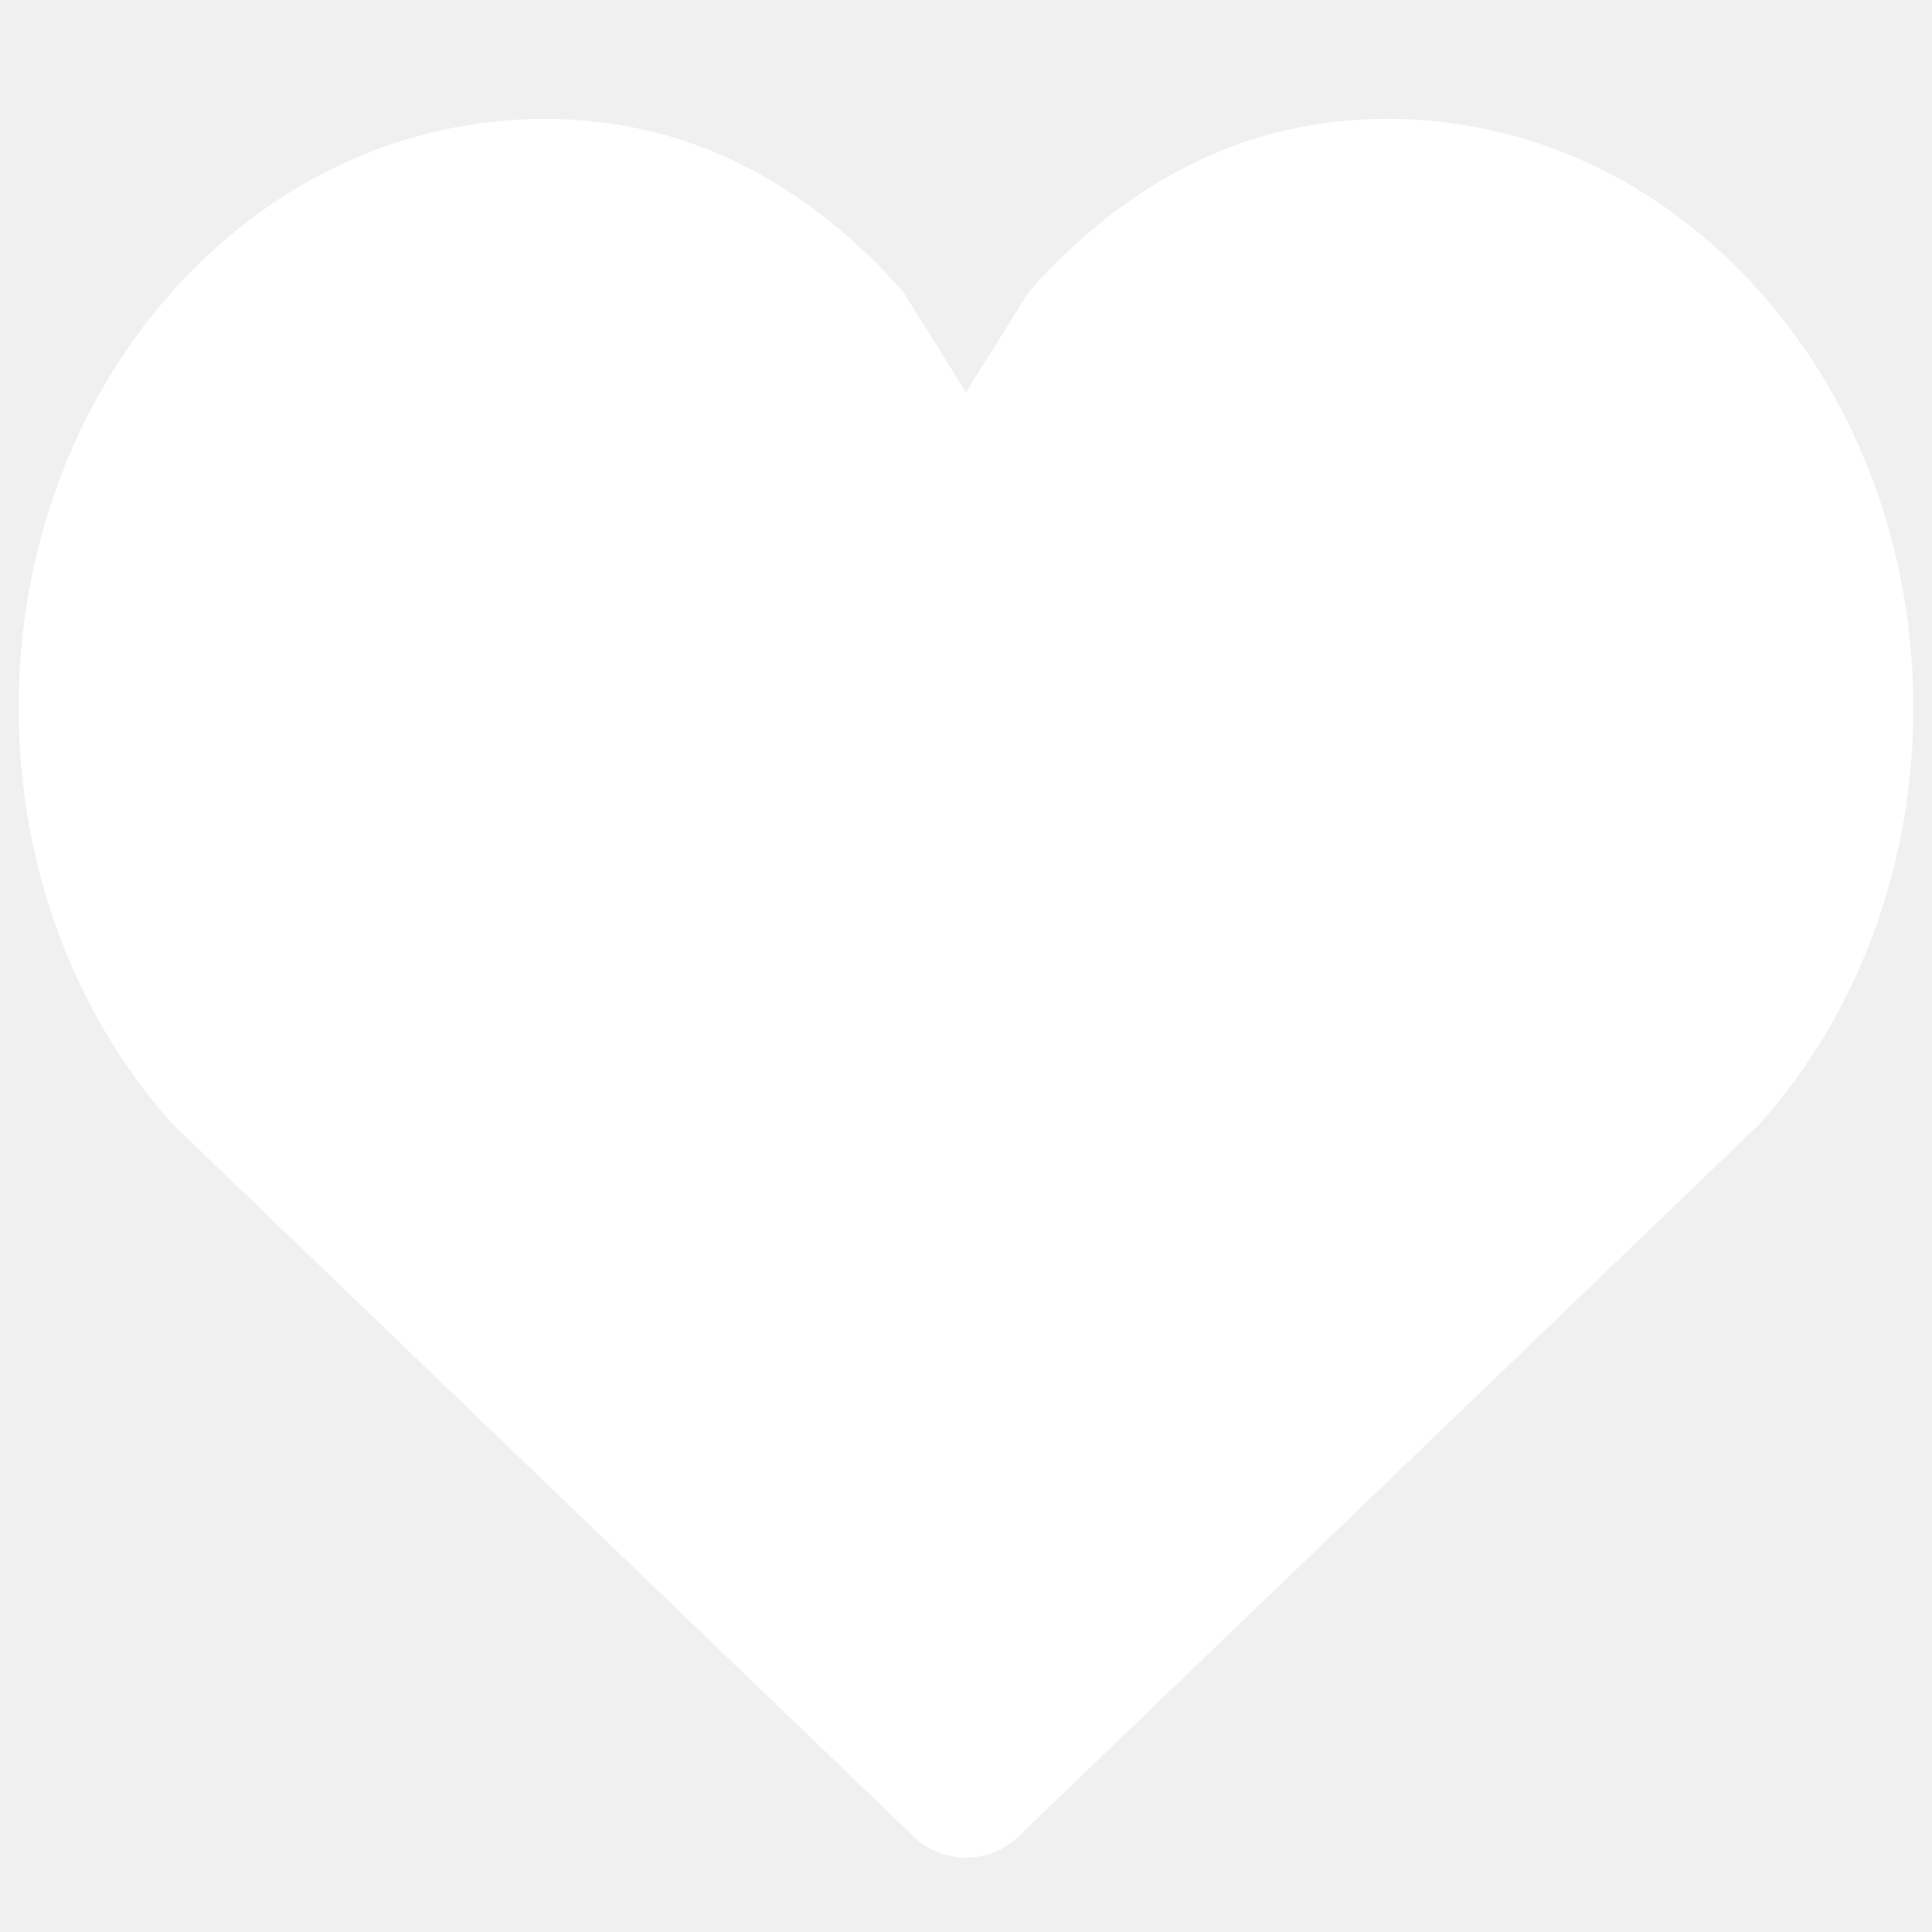
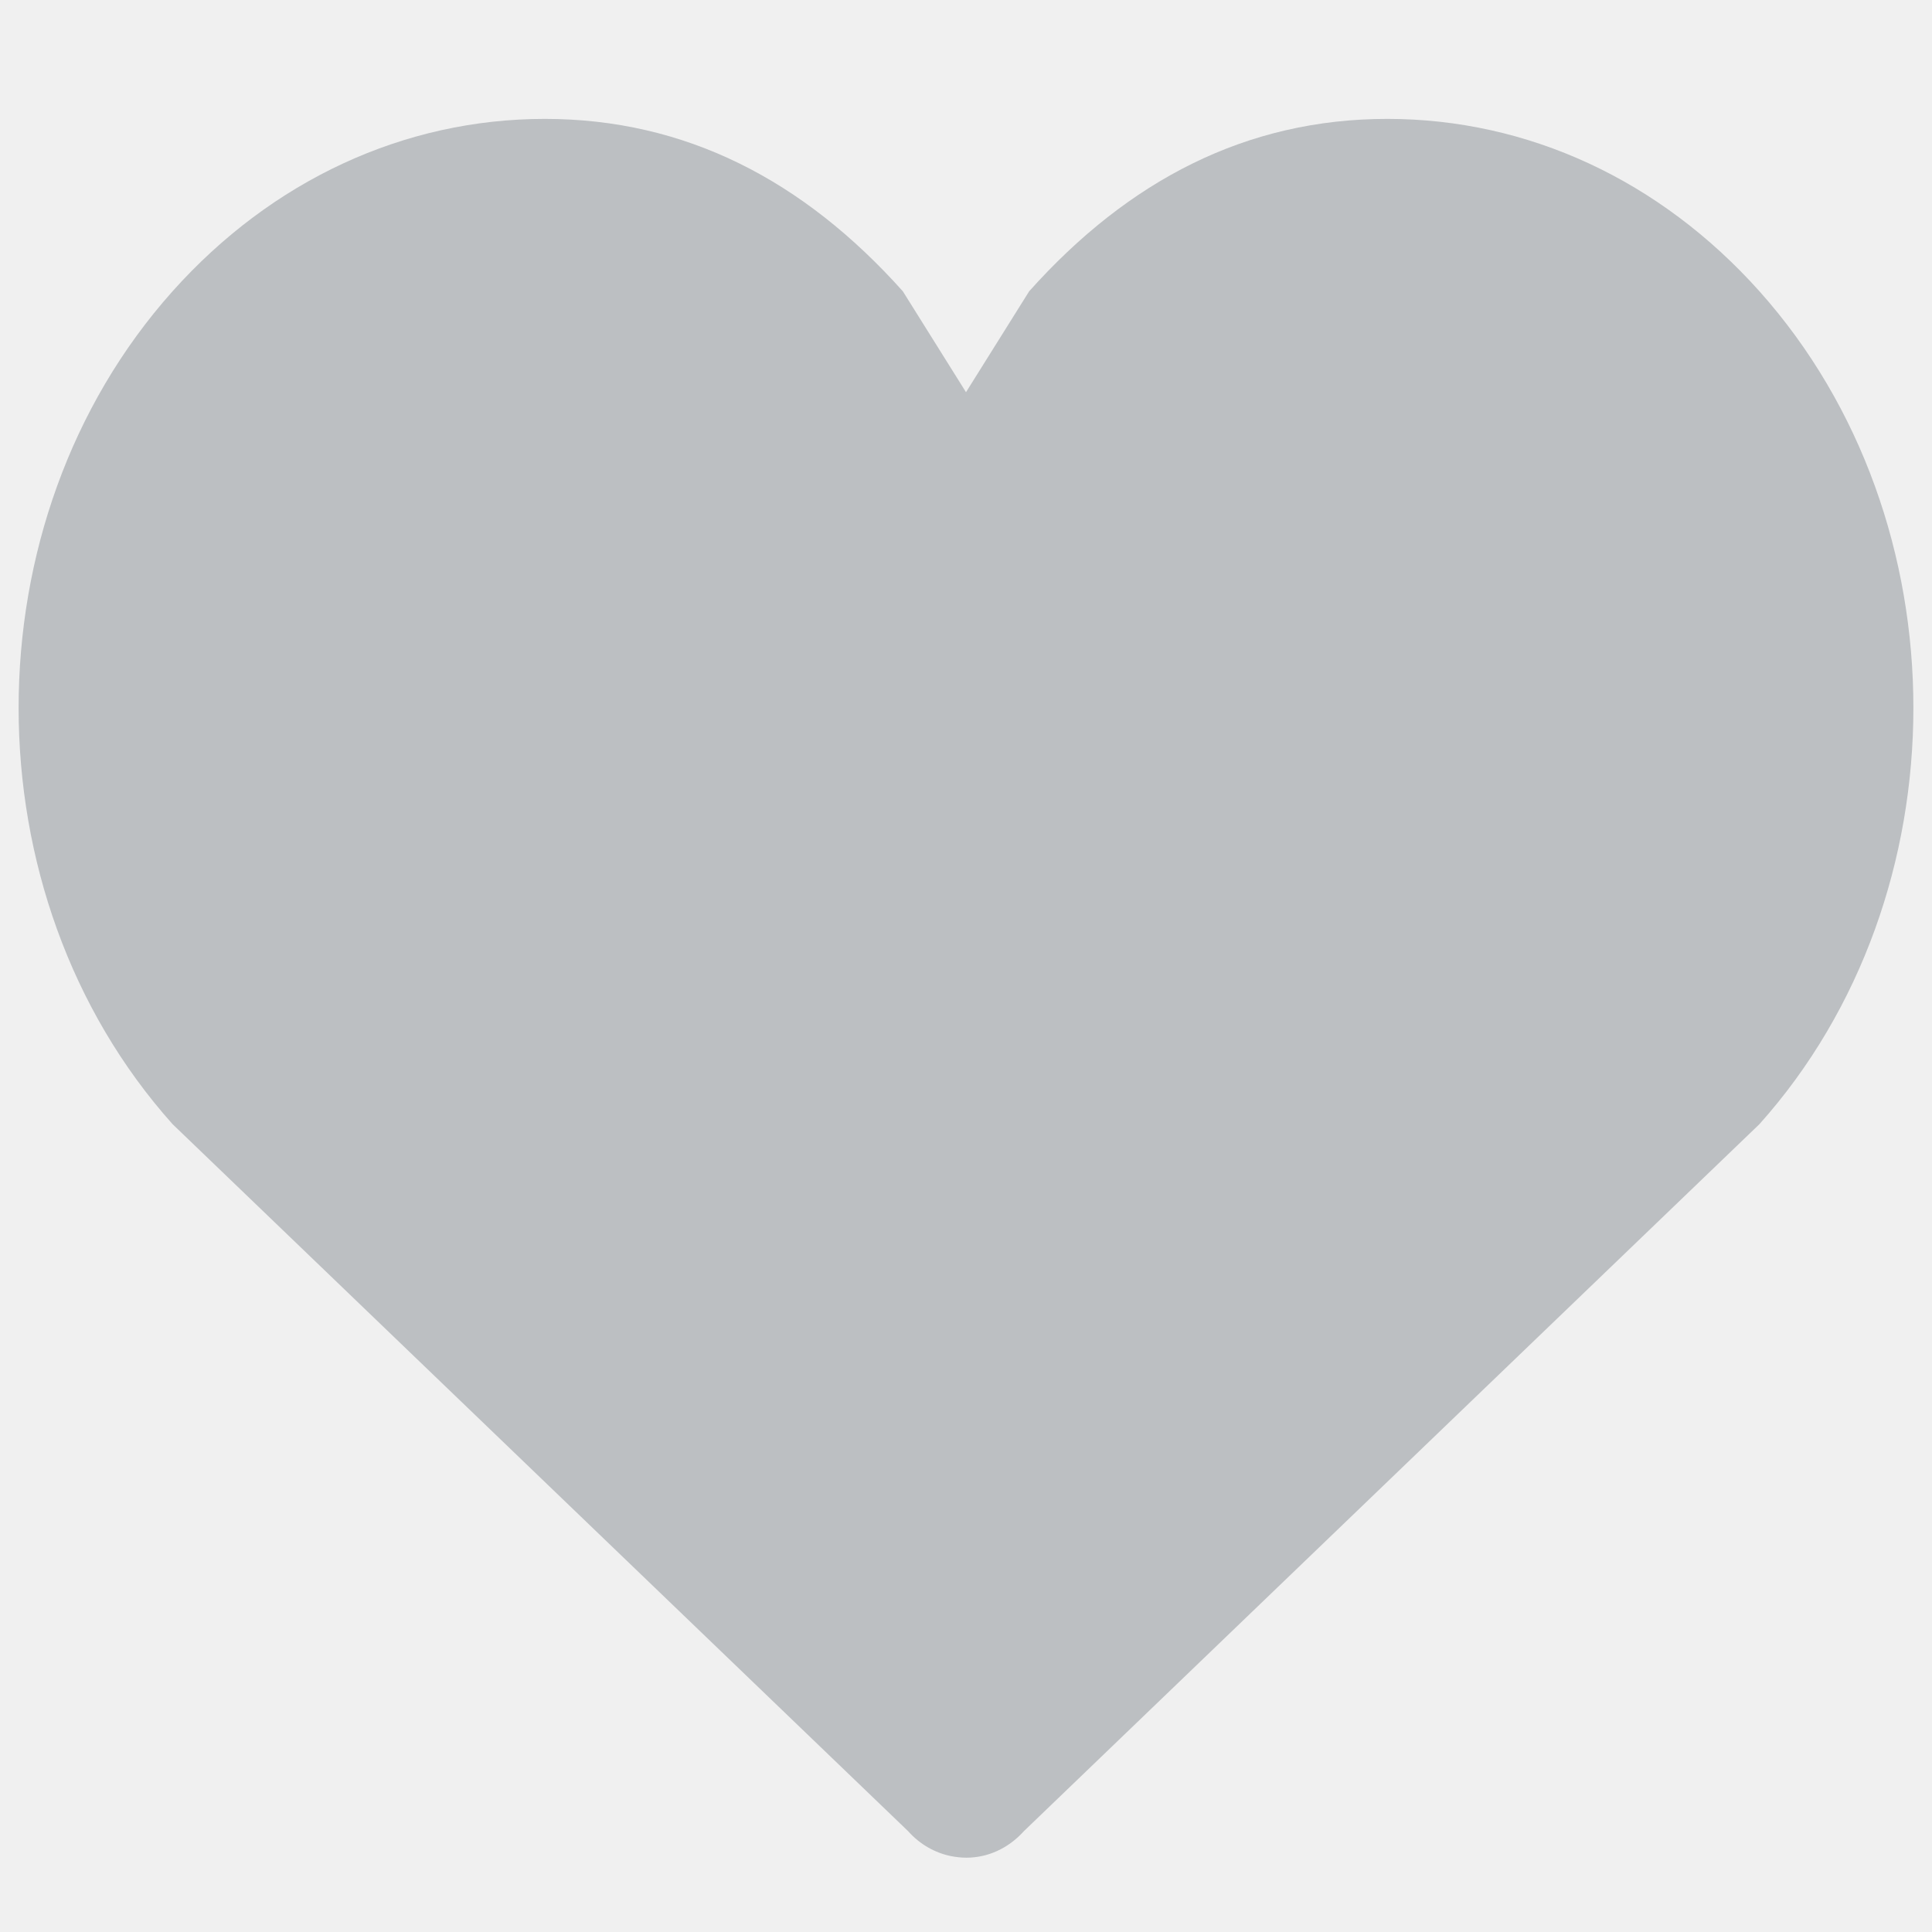
<svg xmlns="http://www.w3.org/2000/svg" width="13" height="13" viewBox="0 0 13 13" fill="none">
-   <path fill-rule="evenodd" clip-rule="evenodd" d="M11.839 1.96C11.17 1.212 10.281 0.8 9.335 0.8C8.388 0.8 7.594 1.212 6.925 1.96L6.5 2.639L6.075 1.96C5.406 1.212 4.612 0.8 3.666 0.8C2.72 0.8 1.83 1.212 1.161 1.96C-0.22 3.506 -0.22 6.02 1.161 7.564L6.11 12.321C6.191 12.412 6.292 12.467 6.397 12.489C6.432 12.496 6.468 12.5 6.503 12.5C6.643 12.5 6.783 12.44 6.89 12.321L11.839 7.564C13.22 6.02 13.22 3.506 11.839 1.96Z" fill="white" />
+   <path fill-rule="evenodd" clip-rule="evenodd" d="M11.839 1.96C11.17 1.212 10.281 0.8 9.335 0.8C8.388 0.8 7.594 1.212 6.925 1.96L6.5 2.639L6.075 1.96C5.406 1.212 4.612 0.8 3.666 0.8C2.72 0.8 1.83 1.212 1.161 1.96C-0.22 3.506 -0.22 6.02 1.161 7.564L6.11 12.321C6.191 12.412 6.292 12.467 6.397 12.489C6.432 12.496 6.468 12.5 6.503 12.5C6.643 12.5 6.783 12.44 6.89 12.321L11.839 7.564C13.22 6.02 13.22 3.506 11.839 1.96Z" fill="#BCBFC2" />
</svg>
